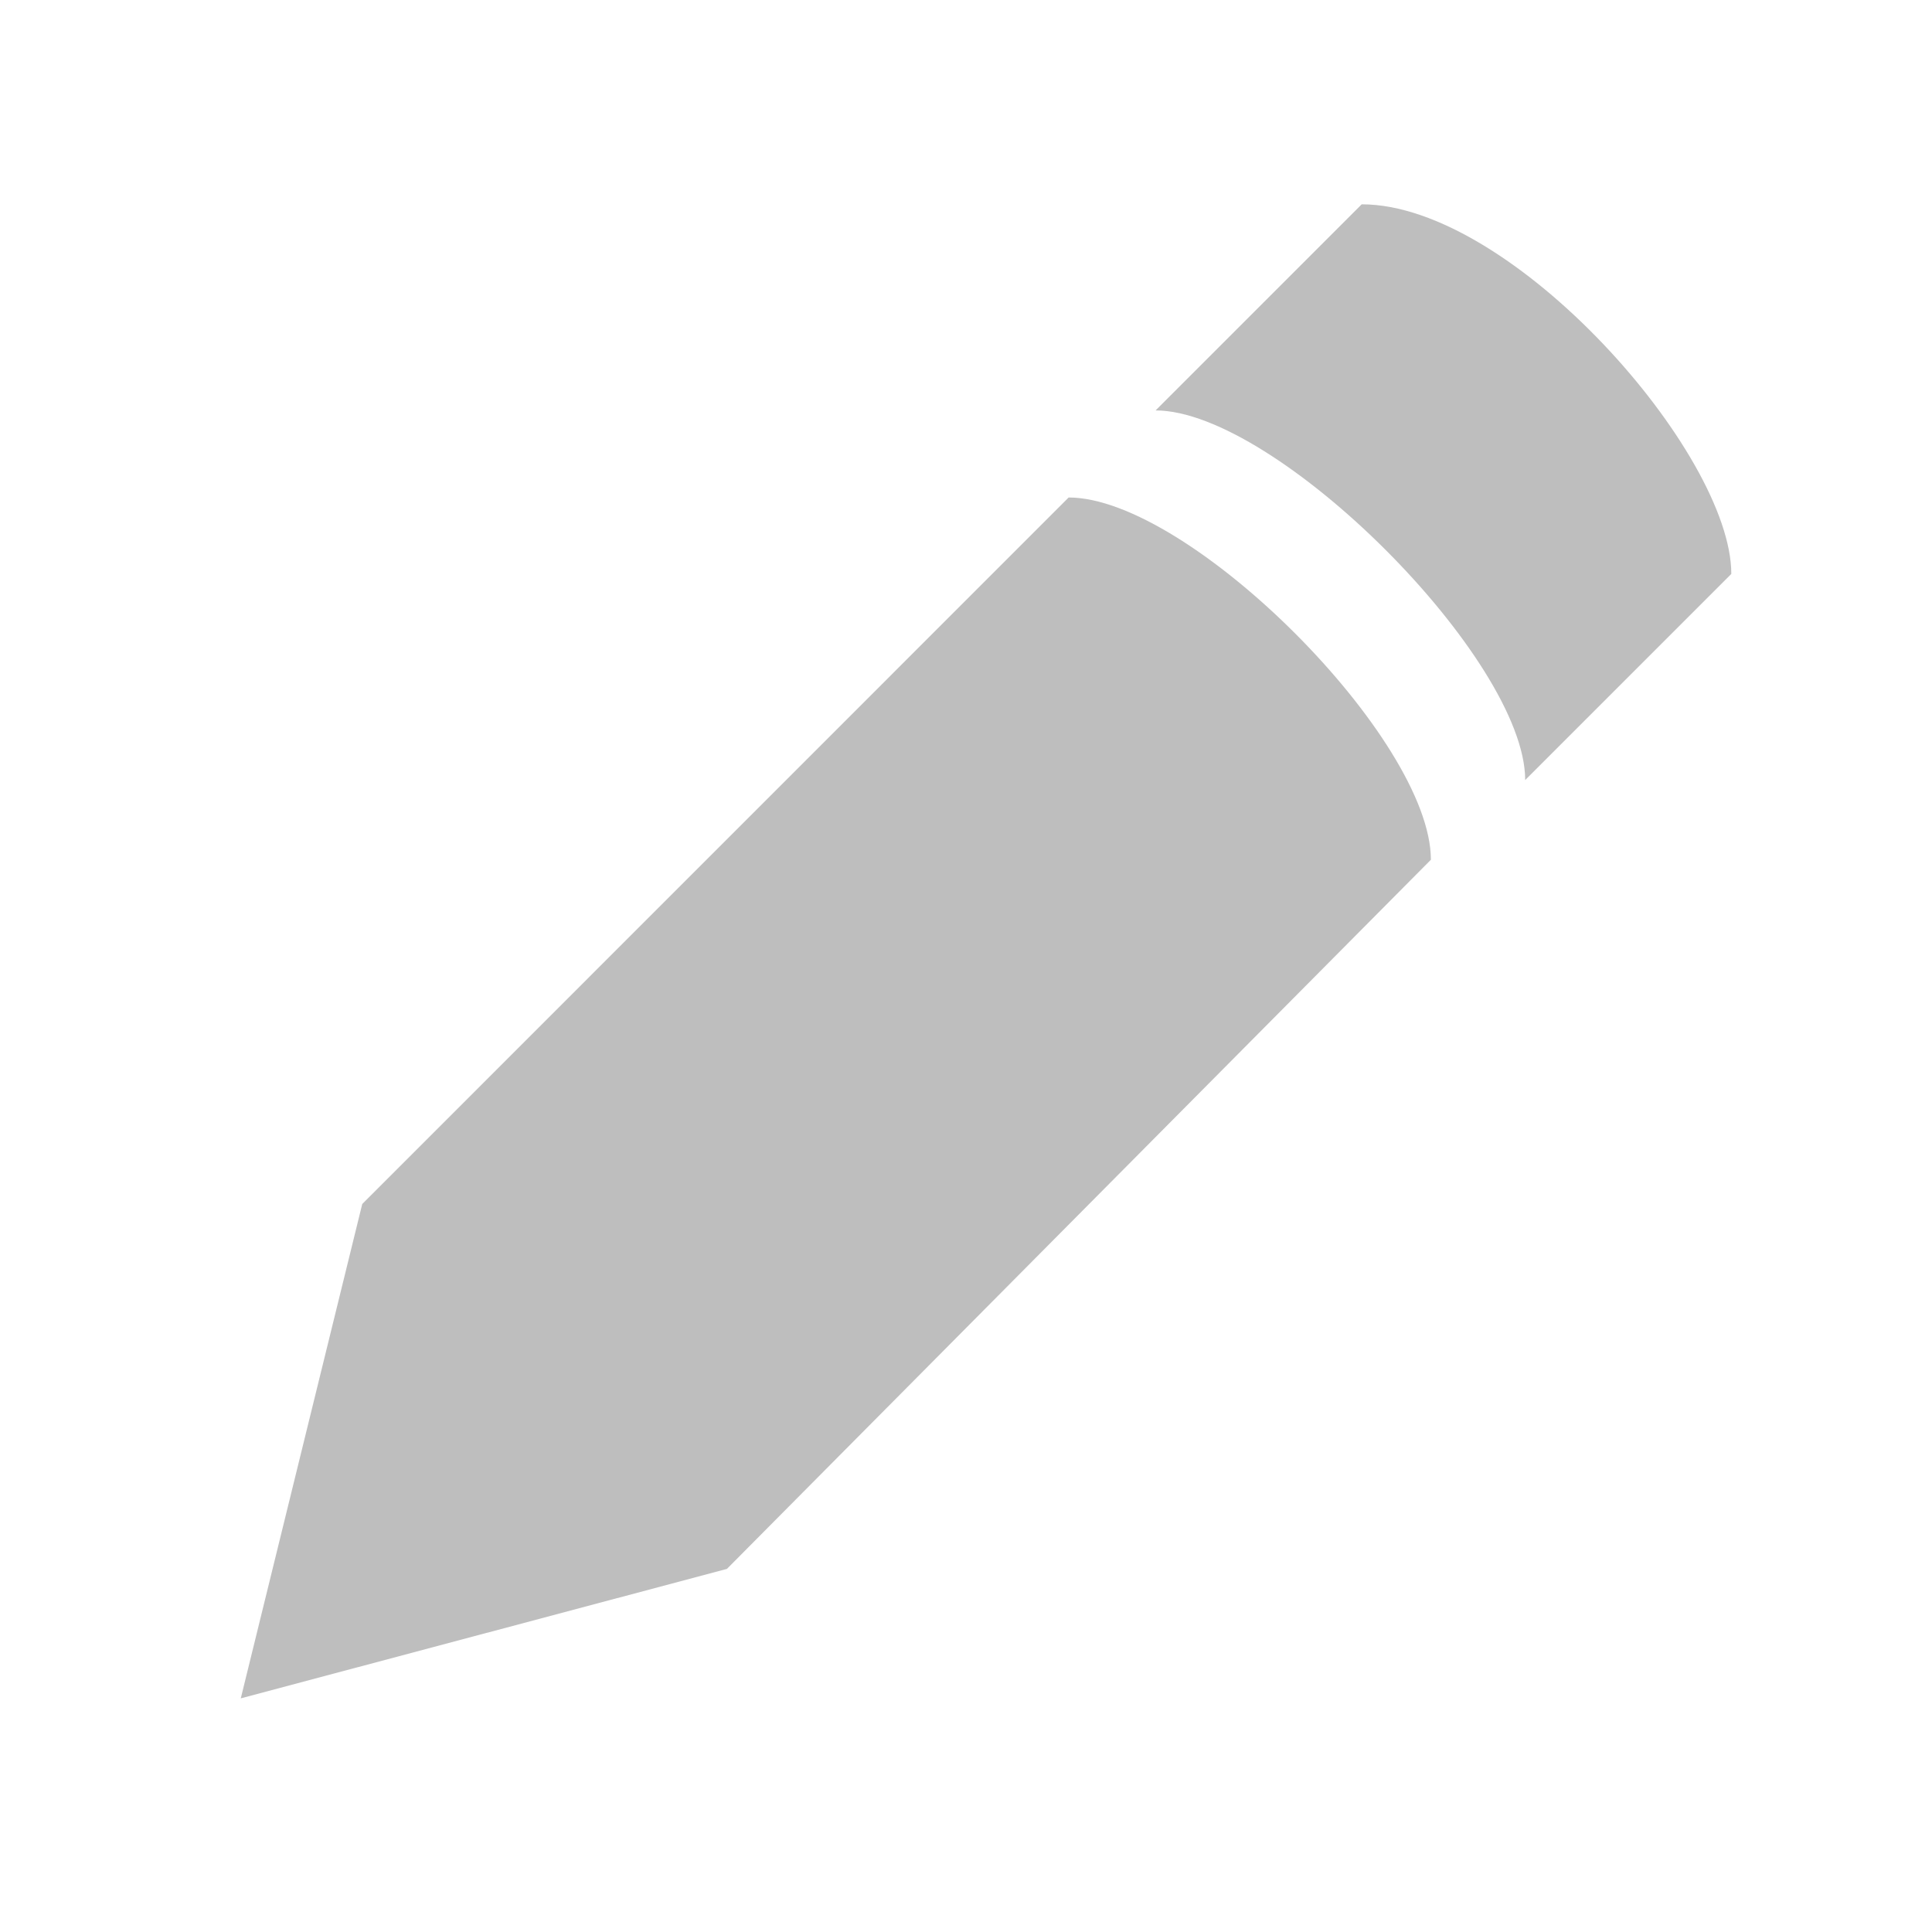
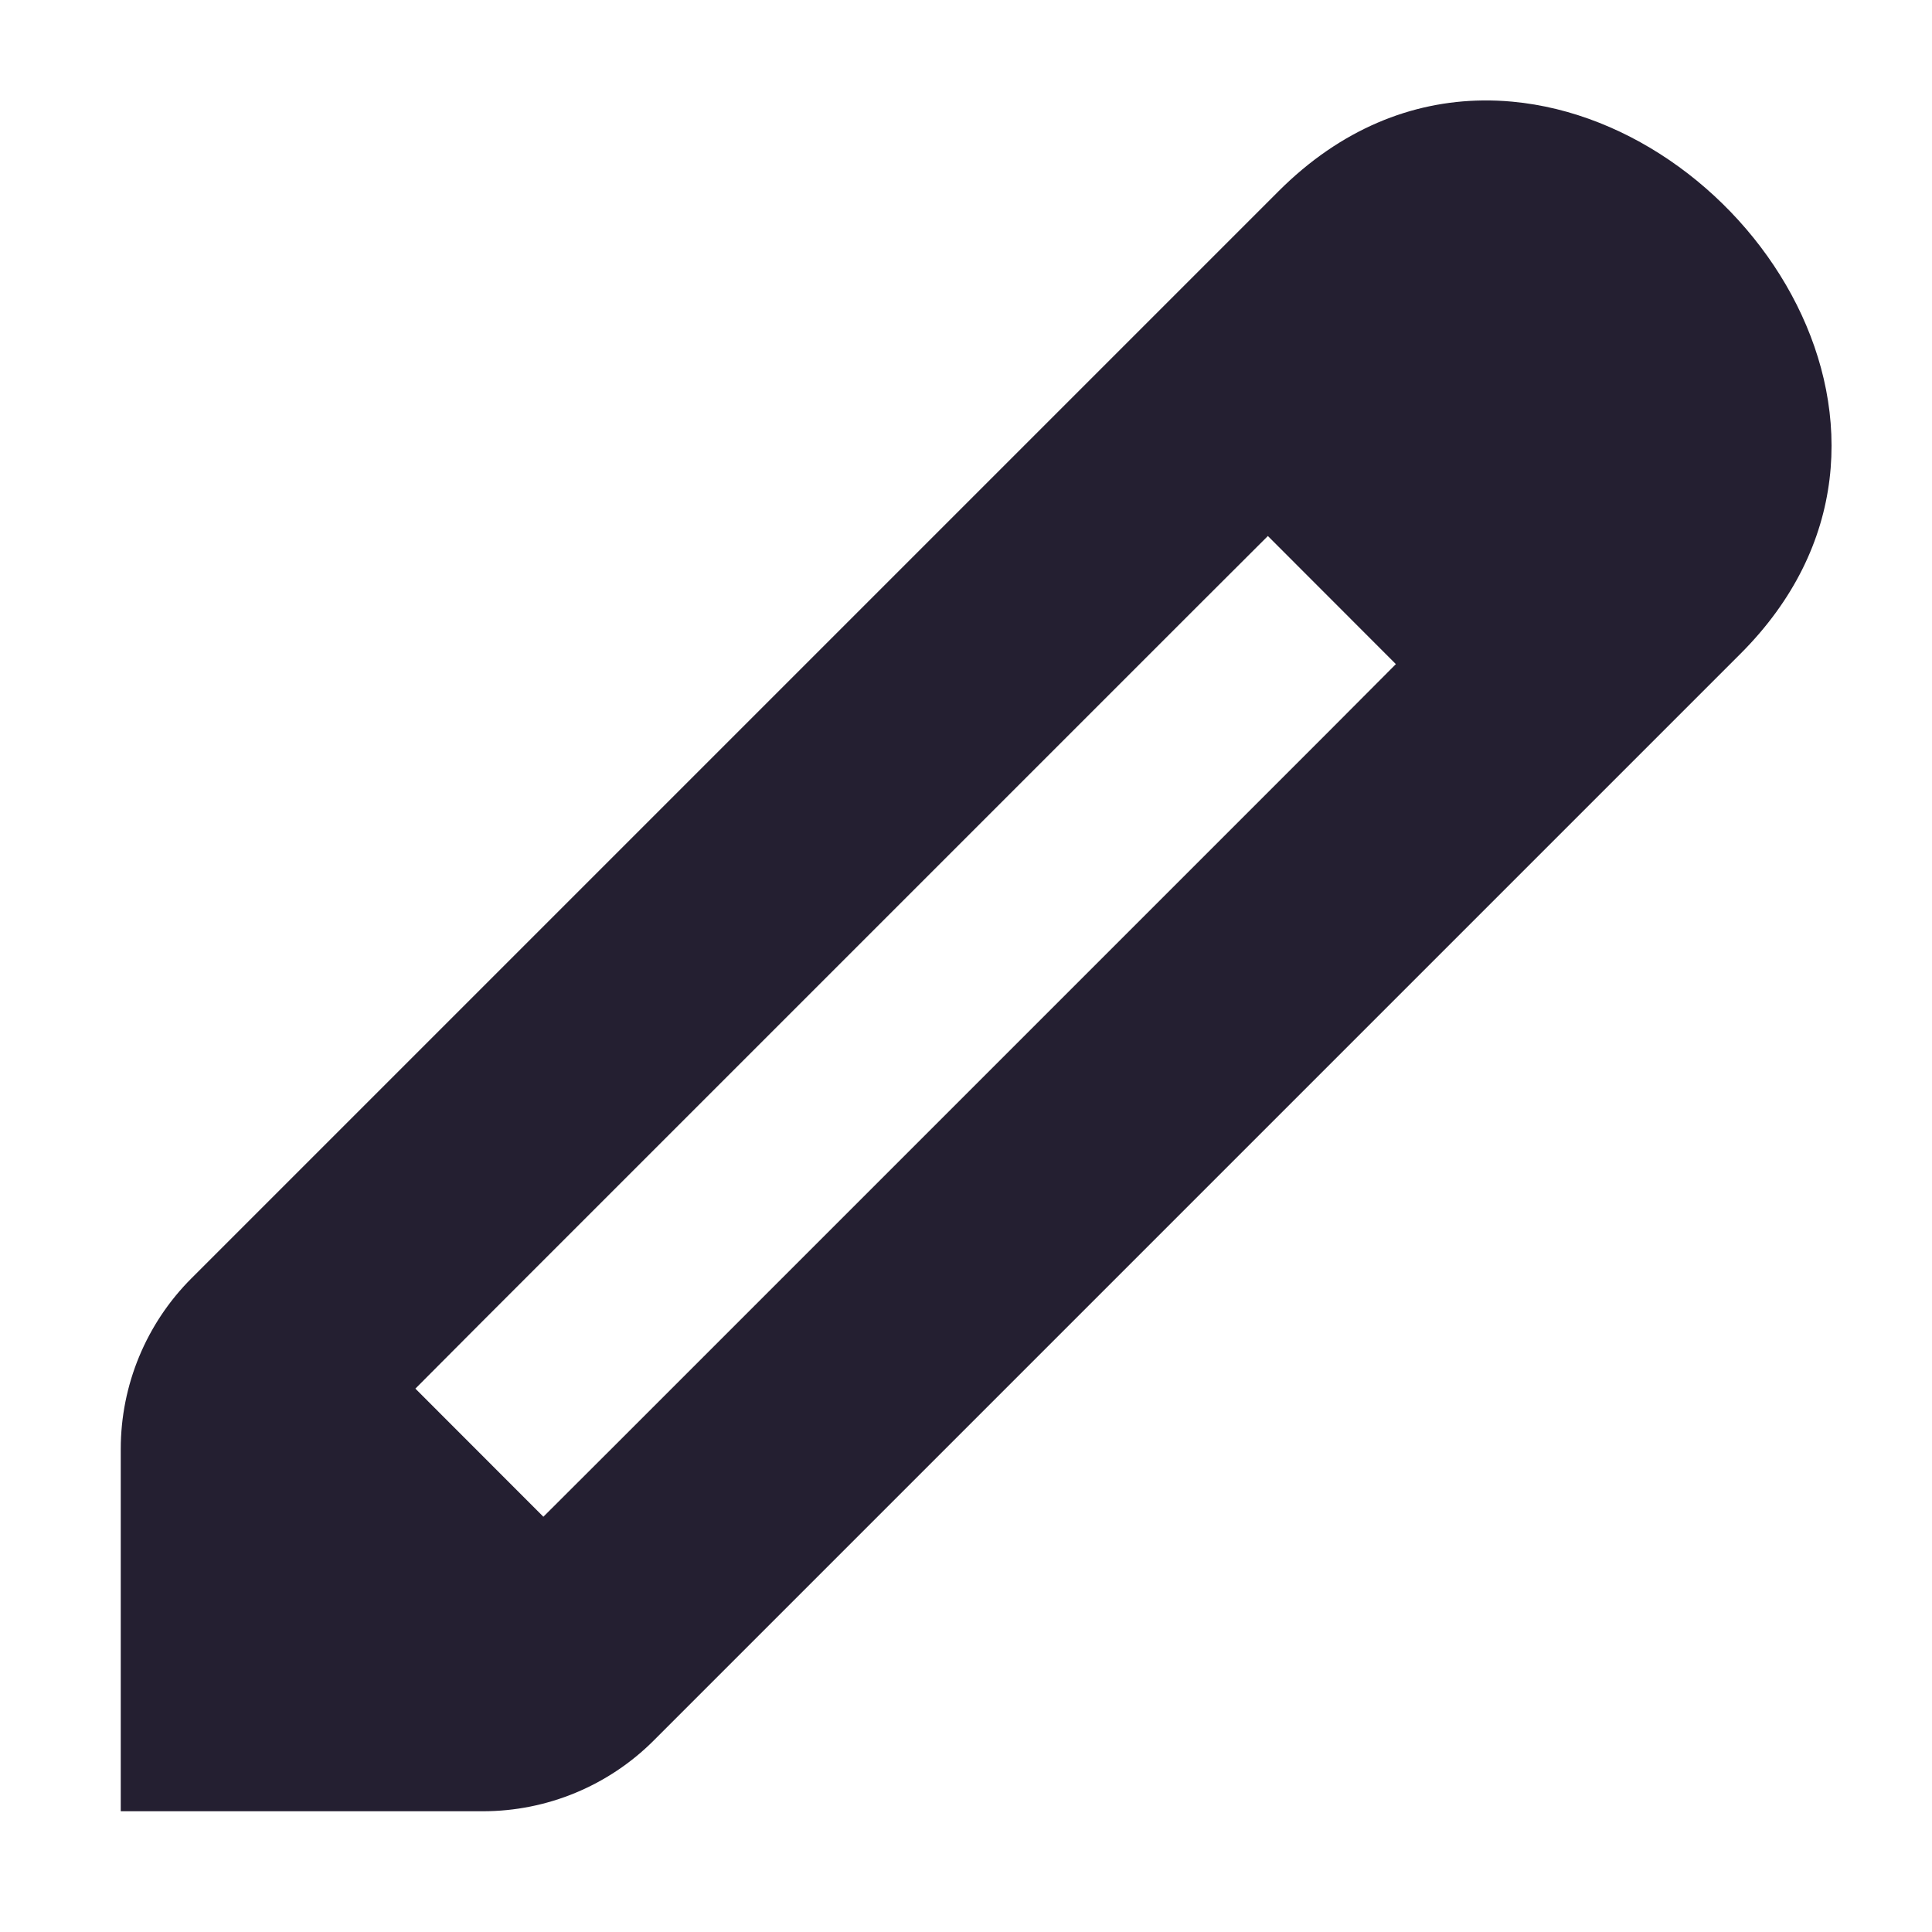
- <svg xmlns="http://www.w3.org/2000/svg" xmlns:ns1="http://www.openswatchbook.org/uri/2009/osb" height="16" id="svg7384" version="1.1" width="16">
-   <defs id="defs7386">
-     <linearGradient gradientTransform="matrix(-2.736579,0.2820293,-0.1890831,-0.9998832,239.5401,-879.4556)" id="linearGradient19282" ns1:paint="solid">
-       <stop id="stop19284" offset="0" style="stop-color:#666666;stop-opacity:1;" />
-     </linearGradient>
-   </defs>
-   <path d="M 3,9.971 8.85,4.12 c 1,0 3,2 3,3 L 6.02,12.993 1.994,14.065 Z" id="path13107" style="fill:#bebebe;fill-opacity:1;fill-rule:evenodd;stroke:none" />
-   <path d="m 9.57,3.399 c 1,0 3.061,2.061 3.061,3.061 l 1.707,-1.707 c -3e-5,-1 -1.812,-3.061 -3.061,-3.061 z" id="path13109" style="display:inline;overflow:visible;visibility:visible;fill:#bebebe;fill-opacity:1;fill-rule:nonzero;stroke:none;stroke-width:1;marker:none;enable-background:new" />
+ <svg xmlns="http://www.w3.org/2000/svg" height="16" width="16">
+   <path d="M12.277.832c-.58.007-1.17.232-1.691.754l-9 9A2 2 0 0 0 1 12v3h3a2 2 0 0 0 1.414-.586l9-9c1.79-1.79.083-4.39-1.889-4.572a2.33 2.33 0 0 0-.248-.01zM10.5 4.439 11.56 5.5l-.529.531-6 6-.531.53L3.44 11.5l.529-.531 6-6z" style="fill:#241f31" />
</svg>
